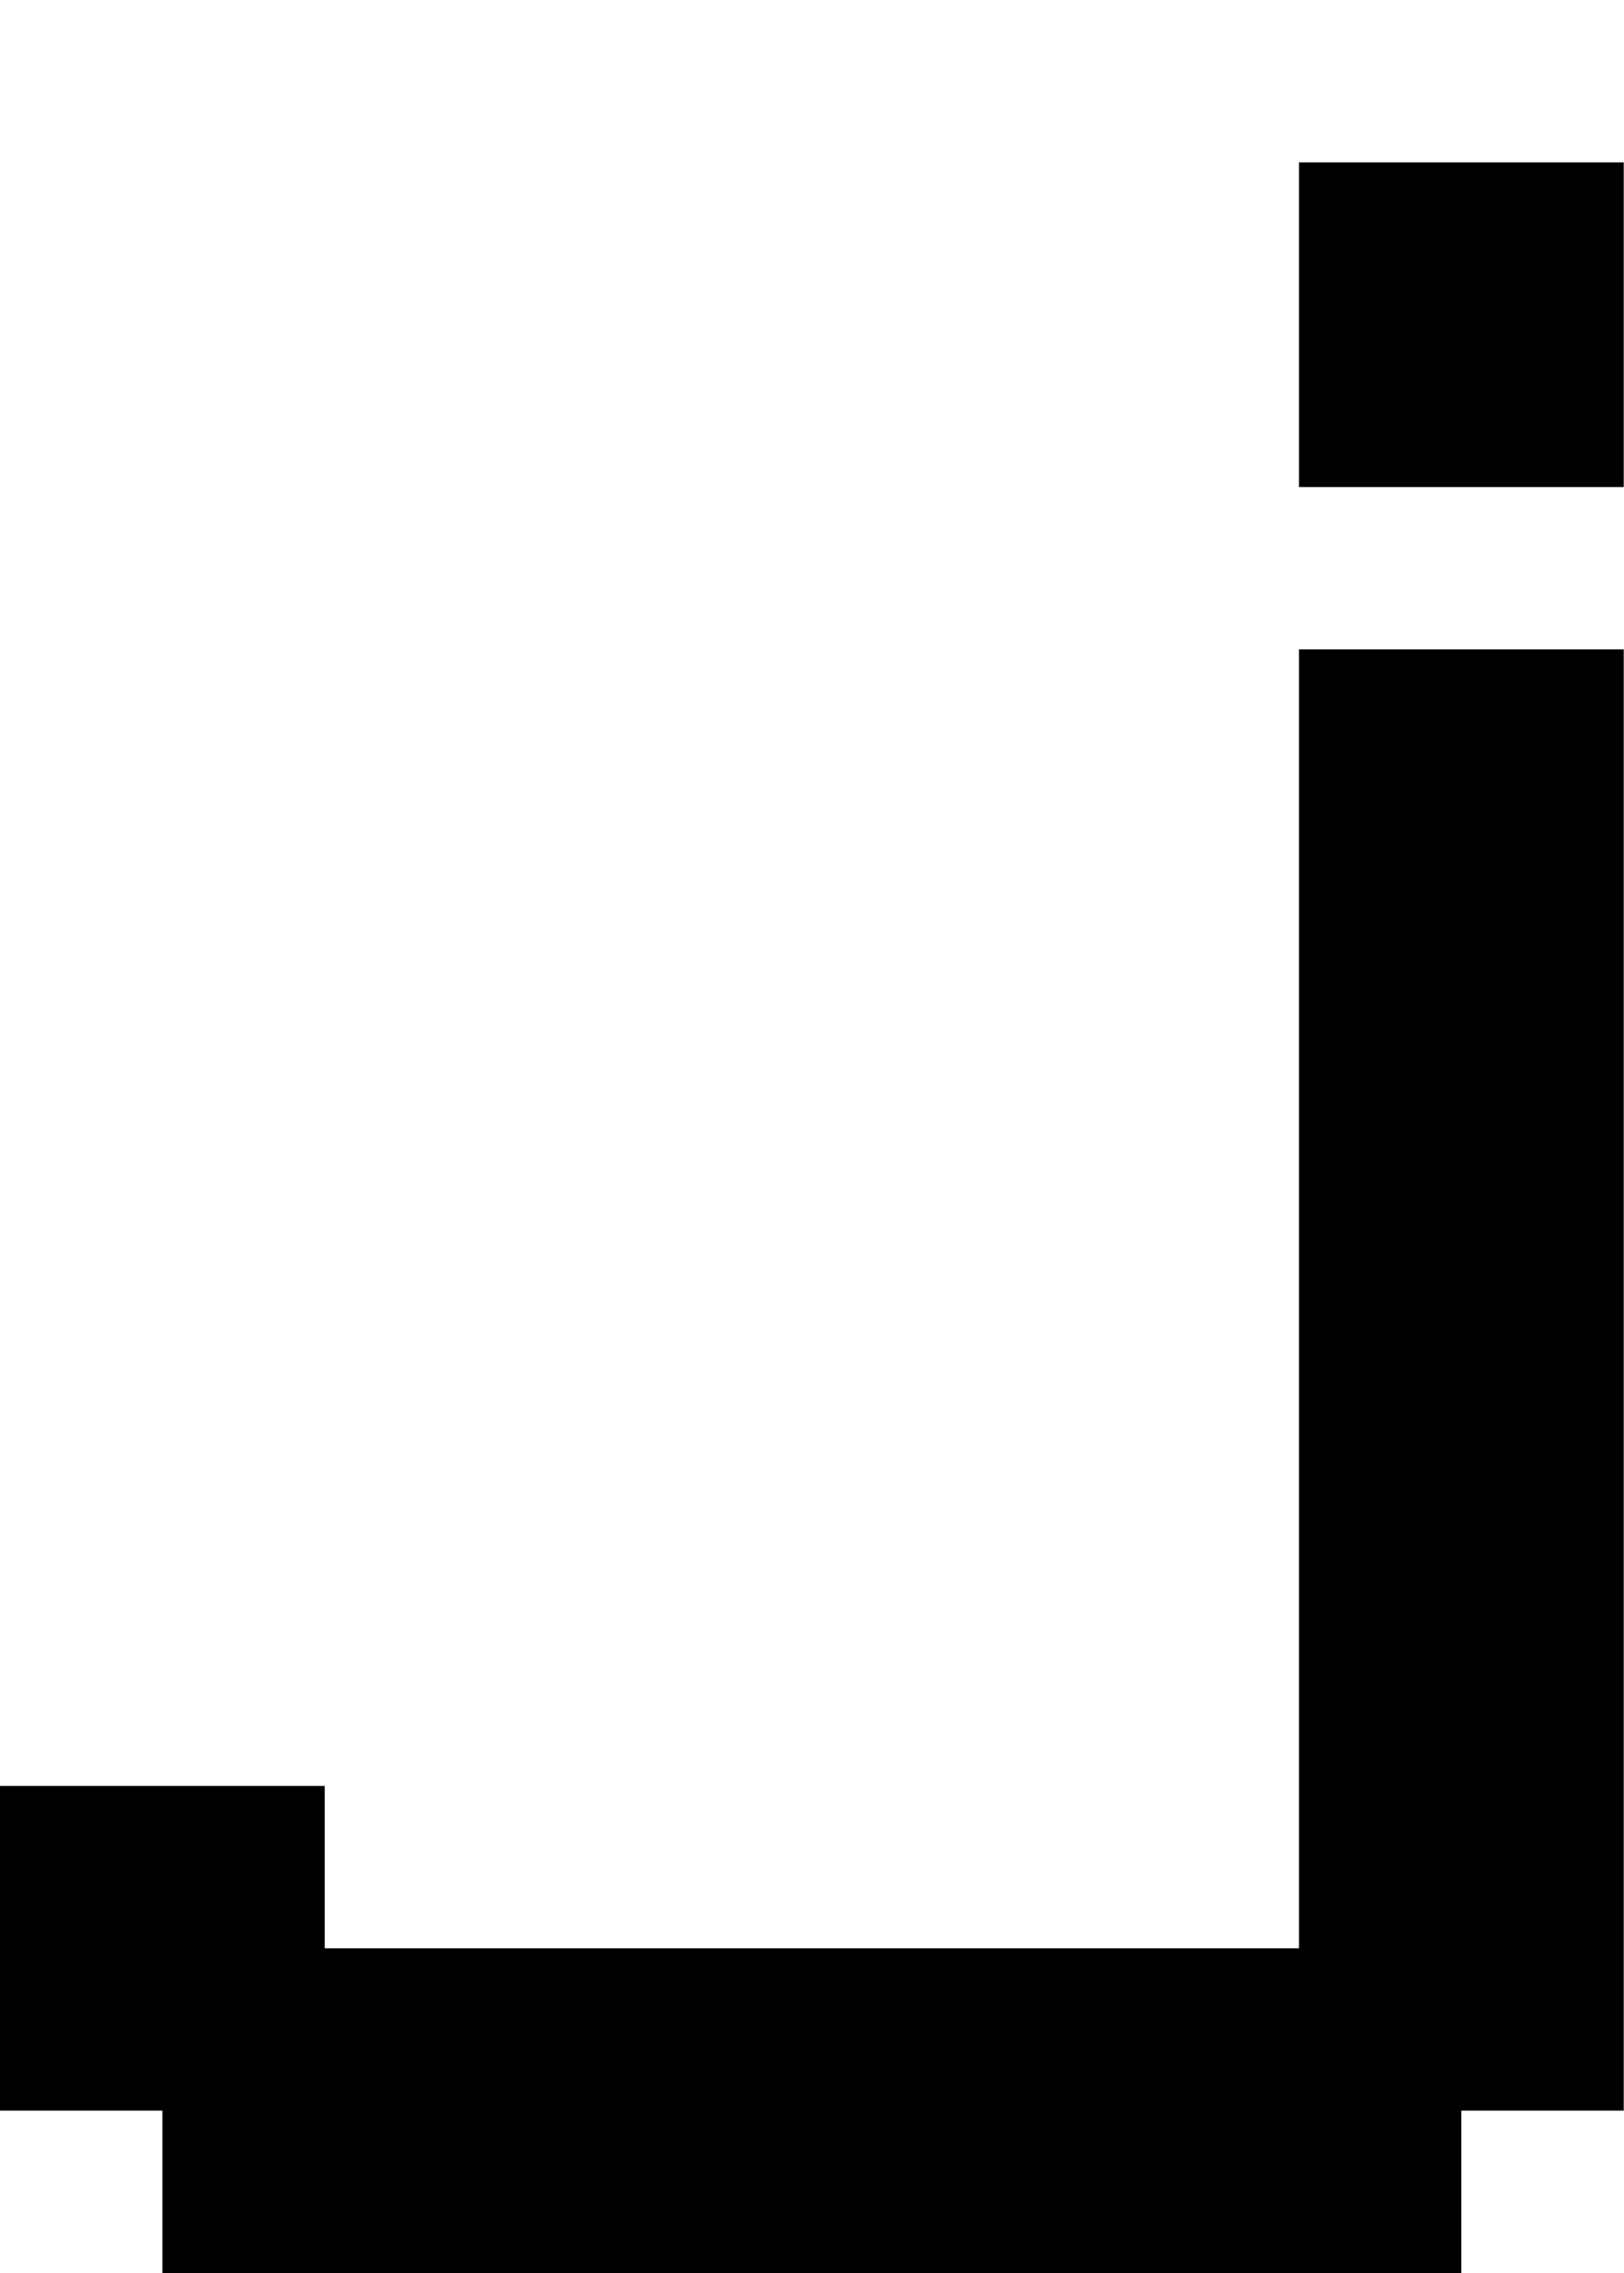
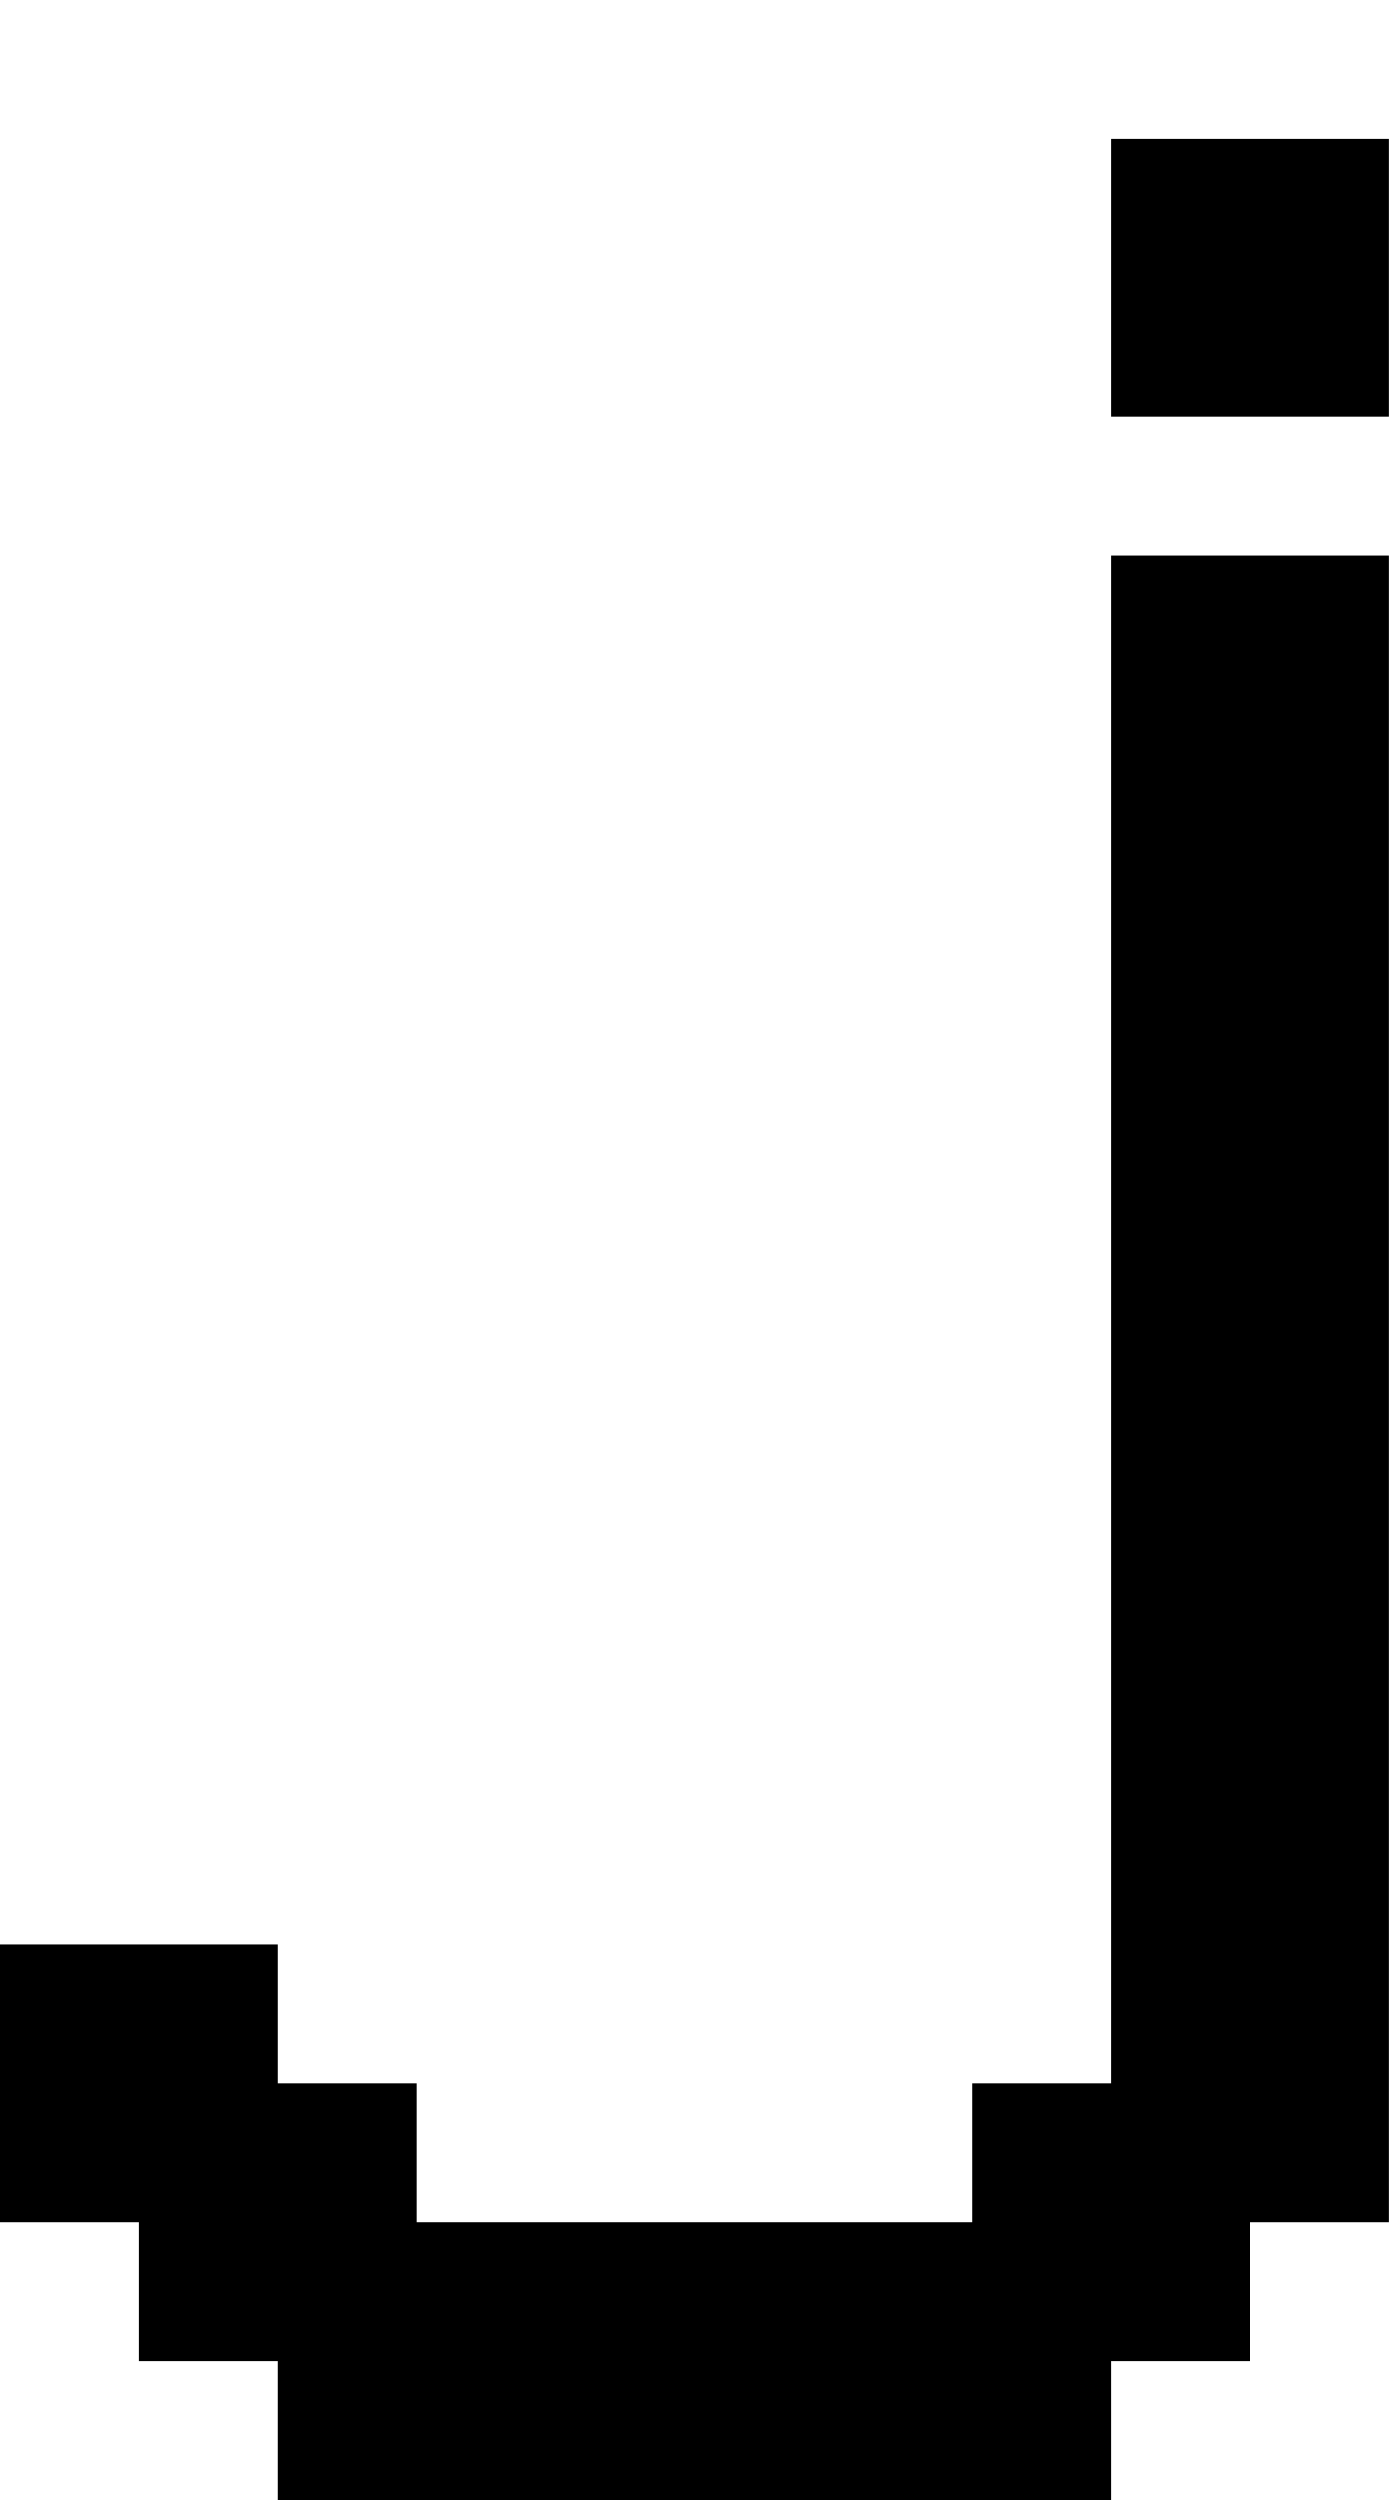
- <svg xmlns="http://www.w3.org/2000/svg" width="640" height="896" viewBox="0 0 640 896" version="1.1" id="svg84">
+ <svg xmlns="http://www.w3.org/2000/svg" width="640" height="1152" viewBox="0 0 640 1152" version="1.1" id="svg100">
  <defs id="defs2" />
-   <path id="rect4" d="M 512 64 L 512 128 L 512 192 L 576 192 L 640 192 L 640 128 L 640 64 L 576 64 L 512 64 z M 512 256 L 512 320 L 512 384 L 512 448 L 512 512 L 512 576 L 512 640 L 512 704 L 512 768 L 448 768 L 384 768 L 320 768 L 256 768 L 192 768 L 128 768 L 128 704 L 64 704 L 0 704 L 0 768 L 0 832 L 64 832 L 64 896 L 128 896 L 192 896 L 256 896 L 320 896 L 384 896 L 448 896 L 512 896 L 576 896 L 576 832 L 640 832 L 640 768 L 640 704 L 640 640 L 640 576 L 640 512 L 640 448 L 640 384 L 640 320 L 640 256 L 576 256 L 512 256 z " />
+   <path id="rect4" d="M 512 64 L 512 128 L 512 192 L 576 192 L 640 192 L 640 128 L 640 64 L 576 64 L 512 64 z M 512 256 L 512 320 L 512 384 L 512 448 L 512 512 L 512 576 L 512 640 L 512 704 L 512 768 L 512 832 L 512 896 L 512 960 L 448 960 L 448 1024 L 384 1024 L 320 1024 L 256 1024 L 192 1024 L 192 960 L 128 960 L 128 896 L 64 896 L 0 896 L 0 960 L 0 1024 L 64 1024 L 64 1088 L 128 1088 L 128 1152 L 192 1152 L 256 1152 L 320 1152 L 384 1152 L 448 1152 L 512 1152 L 512 1088 L 576 1088 L 576 1024 L 640 1024 L 640 960 L 640 896 L 640 832 L 640 768 L 640 704 L 640 640 L 640 576 L 640 512 L 640 448 L 640 384 L 640 320 L 640 256 L 576 256 L 512 256 z " />
</svg>
